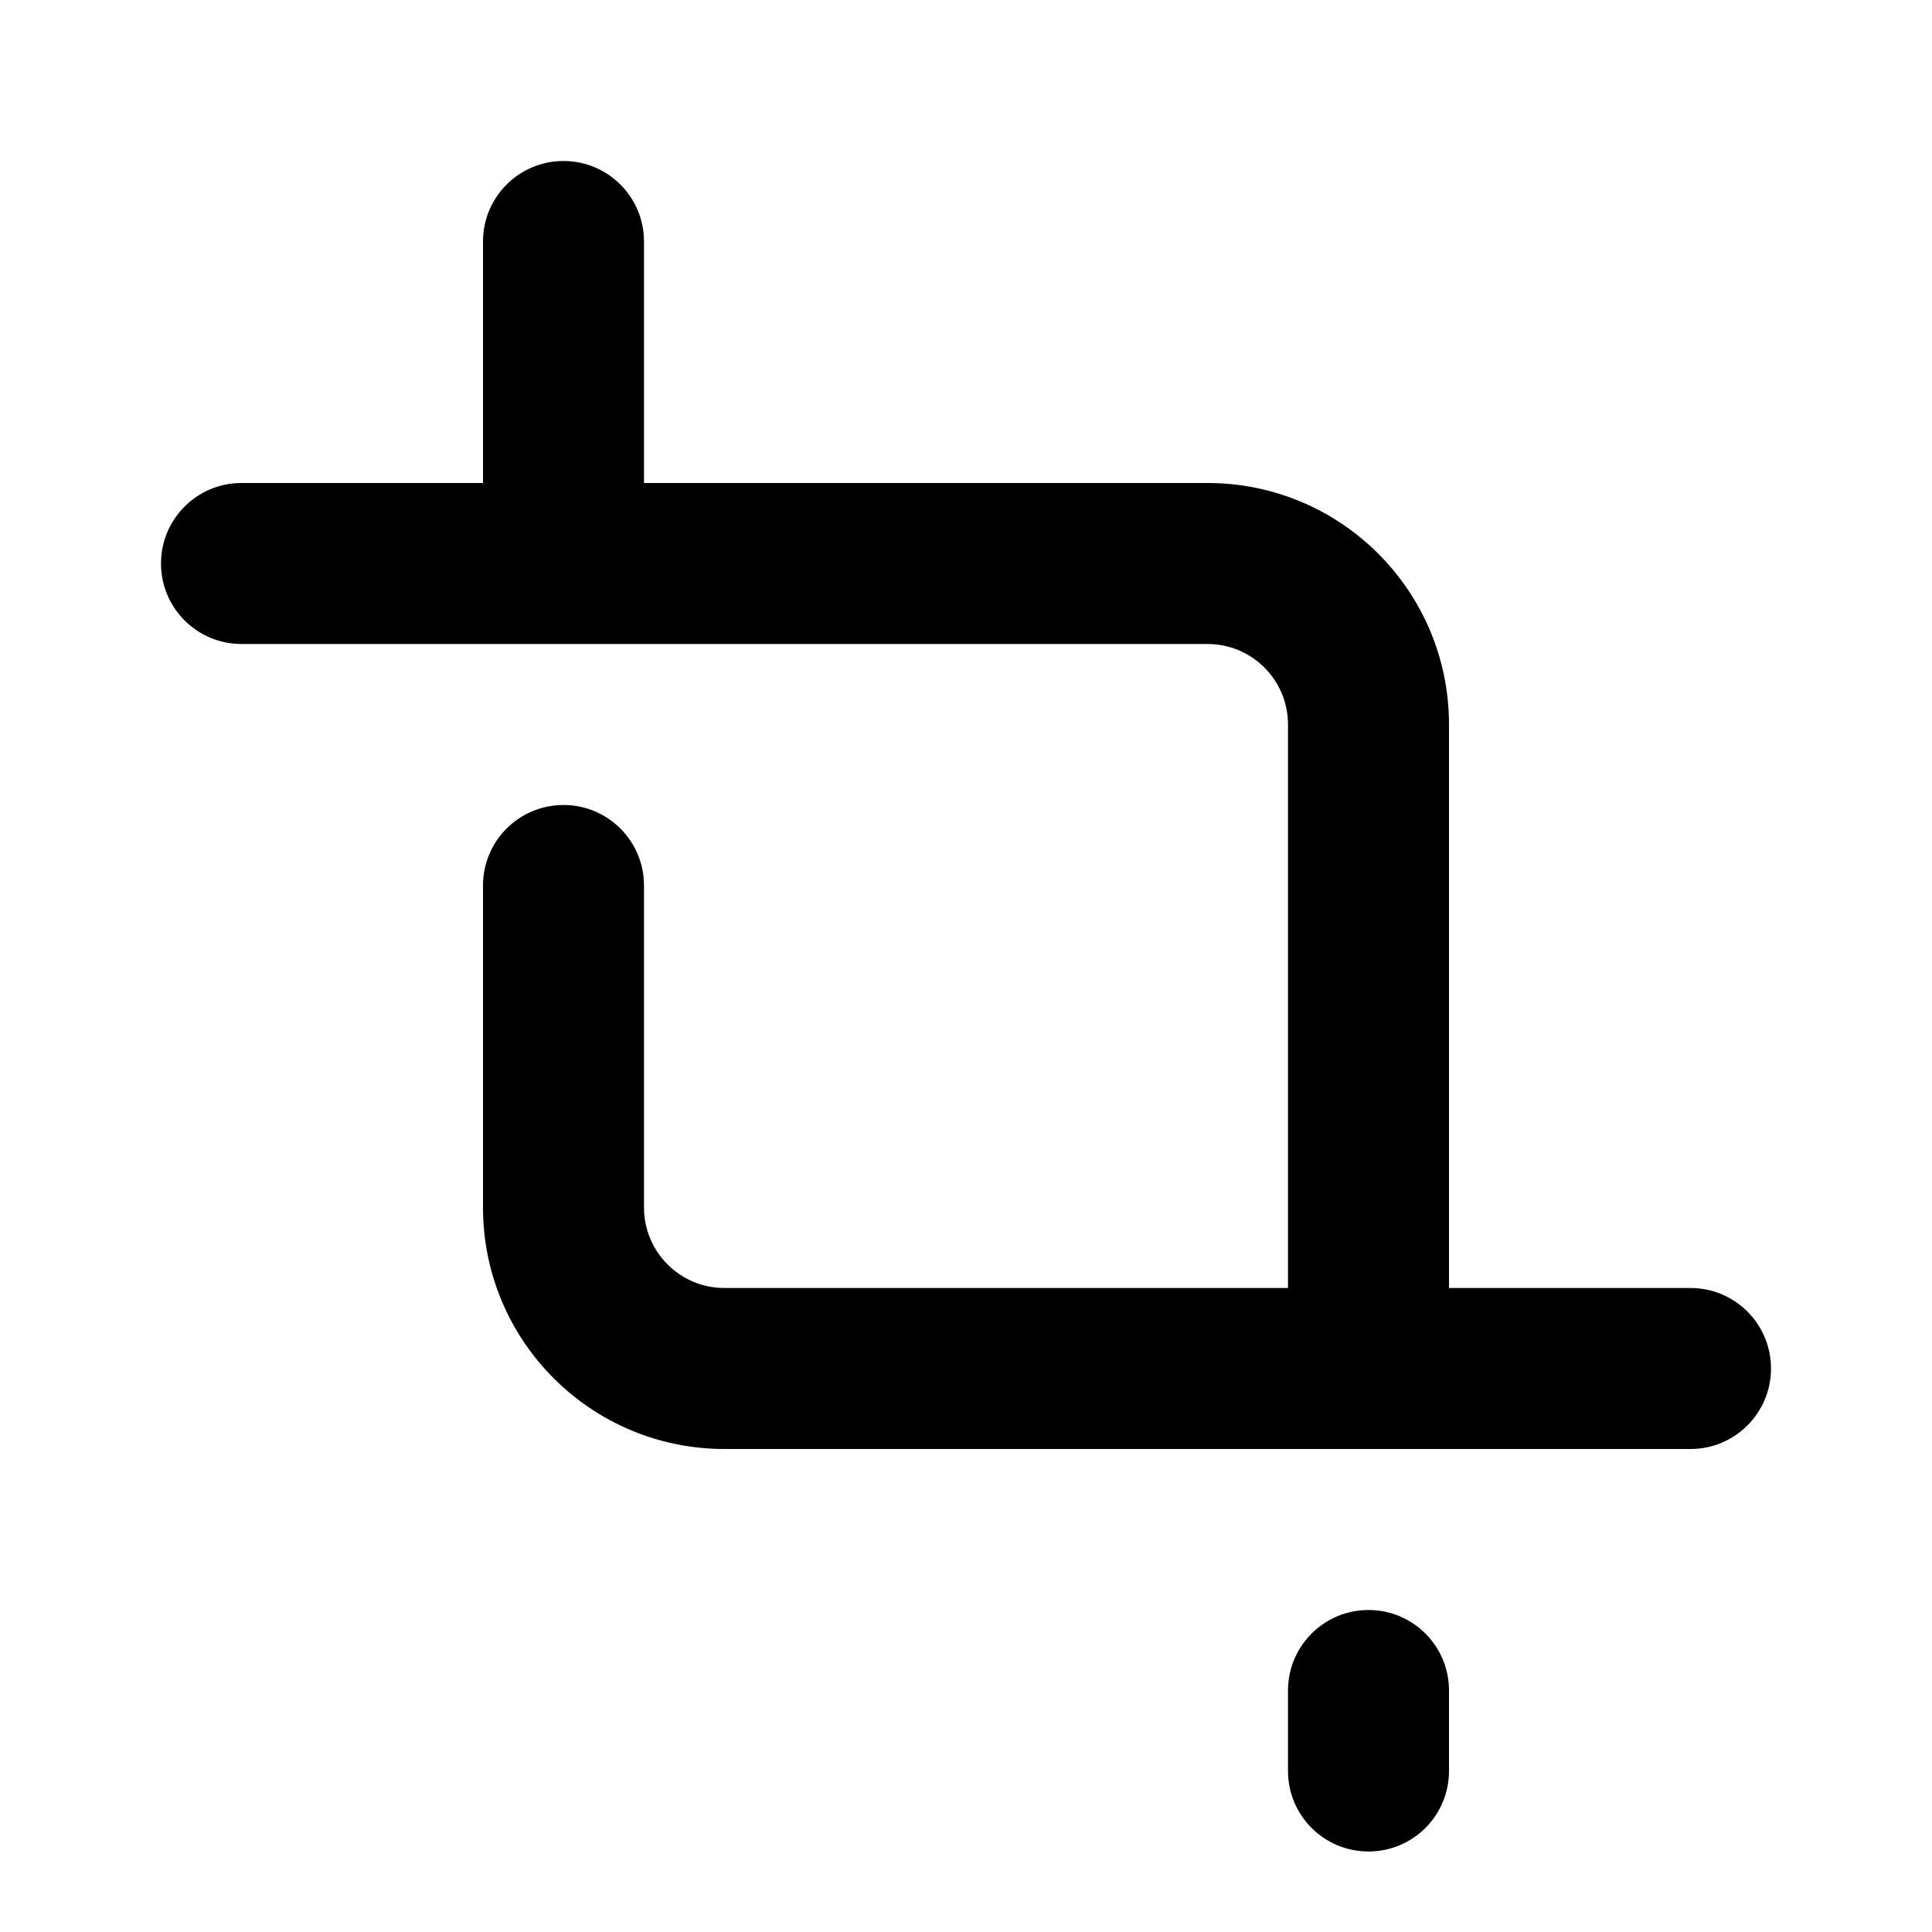
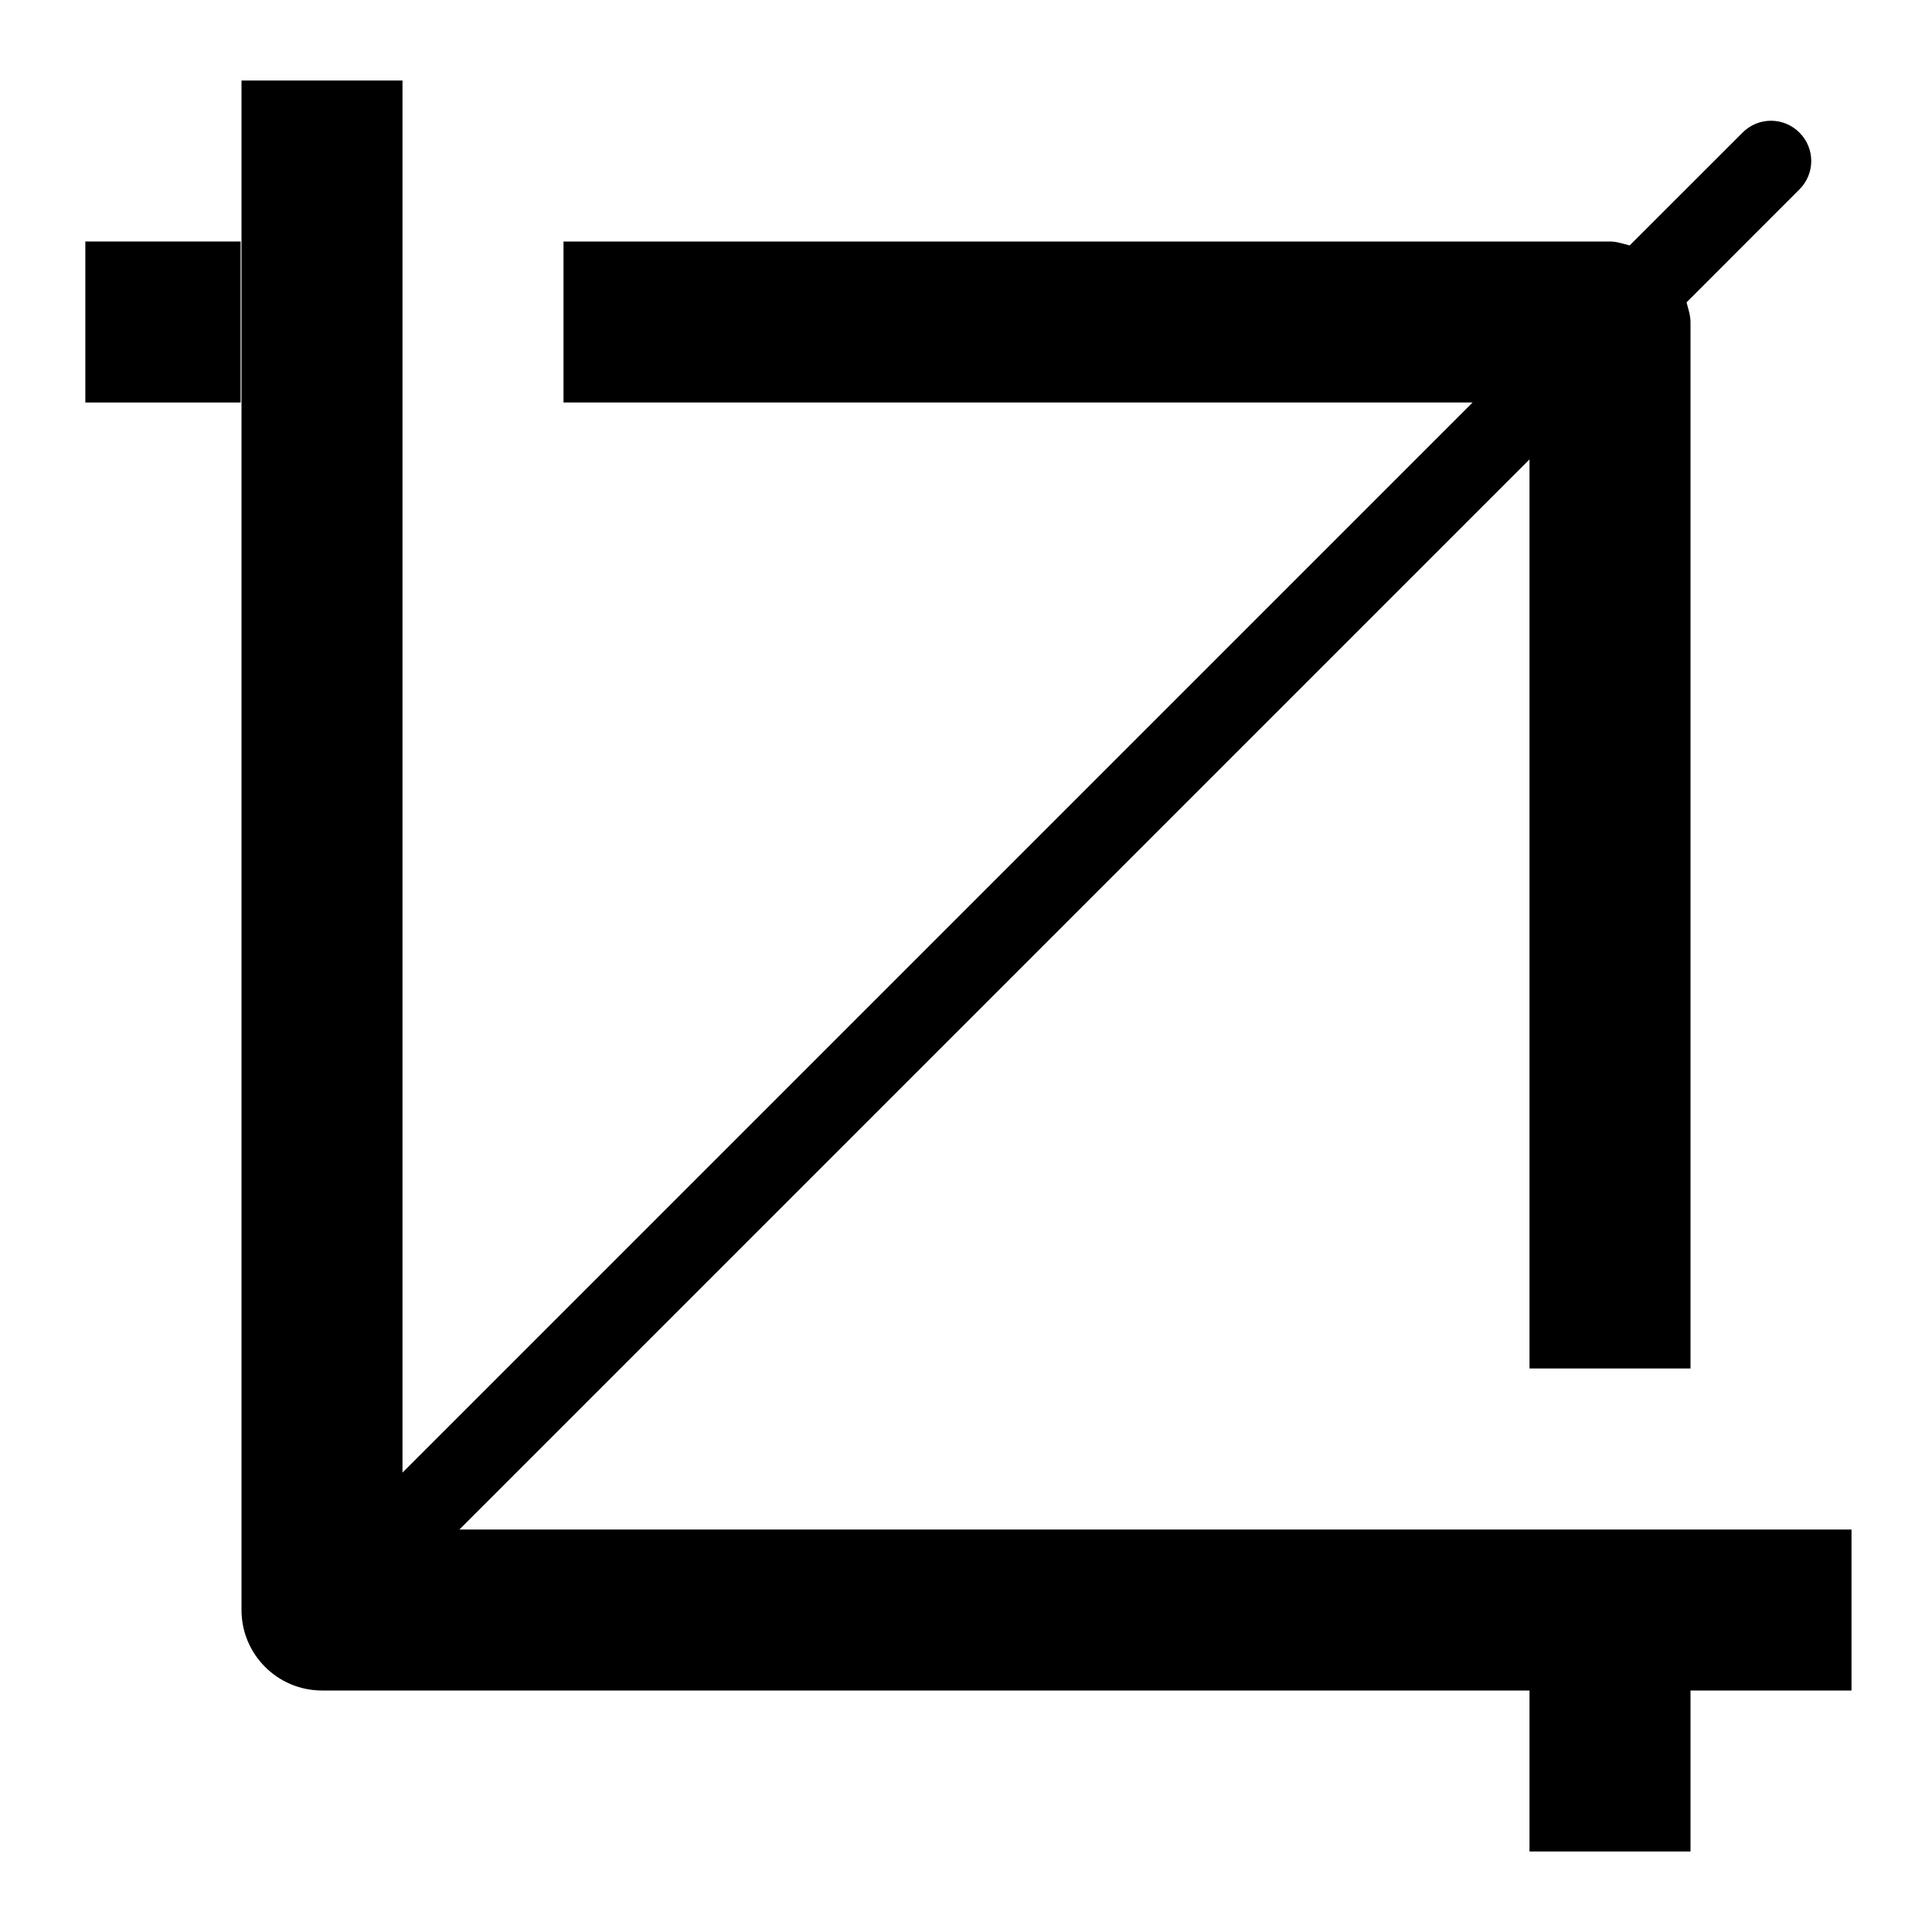
- <svg xmlns="http://www.w3.org/2000/svg" width="960" height="960" viewBox="0 0 960 960">
-   <path d="m720 880c0 22.1-17.9 40-40 40s-40-17.9-40-40v-40c0-22.1 17.9-40 40-40s40 17.9 40 40v40z m120-240c22.1 0 40 17.9 40 40s-17.9 40-40 40h-480c-66.3 0-120-53.7-120-120v-160c0-22.1 17.9-40 40-40s40 17.9 40 40v160c0 22.1 17.9 40 40 40h280v-280c0-22.1-17.9-40-40-40h-480c-22.1 0-40-17.9-40-40s17.9-40 40-40h120v-120c0-22.1 17.9-40 40-40s40 17.9 40 40v120h280c66.3 0 120 53.7 120 120v280h120z" />
+ <svg xmlns="http://www.w3.org/2000/svg" width="24px" height="24px" viewBox="0 0 24 24" version="1.1">
+   <defs />
+   <g id="Page-1" stroke="none" stroke-width="1" fill="none" fill-rule="evenodd">
+     <g id="edit-crop" fill="#000000">
+       <g id="Imported-Layers" transform="translate(1, 1)">
+         <path d="M4.707,18 L18,4.707 L18,16 L20,16 L20,3 C20,2.914 19.971,2.836 19.951,2.756 L21.353,1.353 C21.549,1.158 21.549,0.842 21.353,0.647 C21.158,0.451 20.842,0.451 20.647,0.647 L19.244,2.049 C19.164,2.029 19.086,2 19,2 L6,2 L6,4 L17.293,4 L4,17.293 L4,0 L2,0 L2,19 C2,19.552 2.448,20 3,20 L18,20 L18,22 L20,22 L20,20 L22,20 L22,18 L4.707,18" id="Fill-1" />
+         <polygon id="Fill-2" points="0.06 2 1.989 2 1.989 4 0.06 4" />
+       </g>
+     </g>
+   </g>
</svg>
